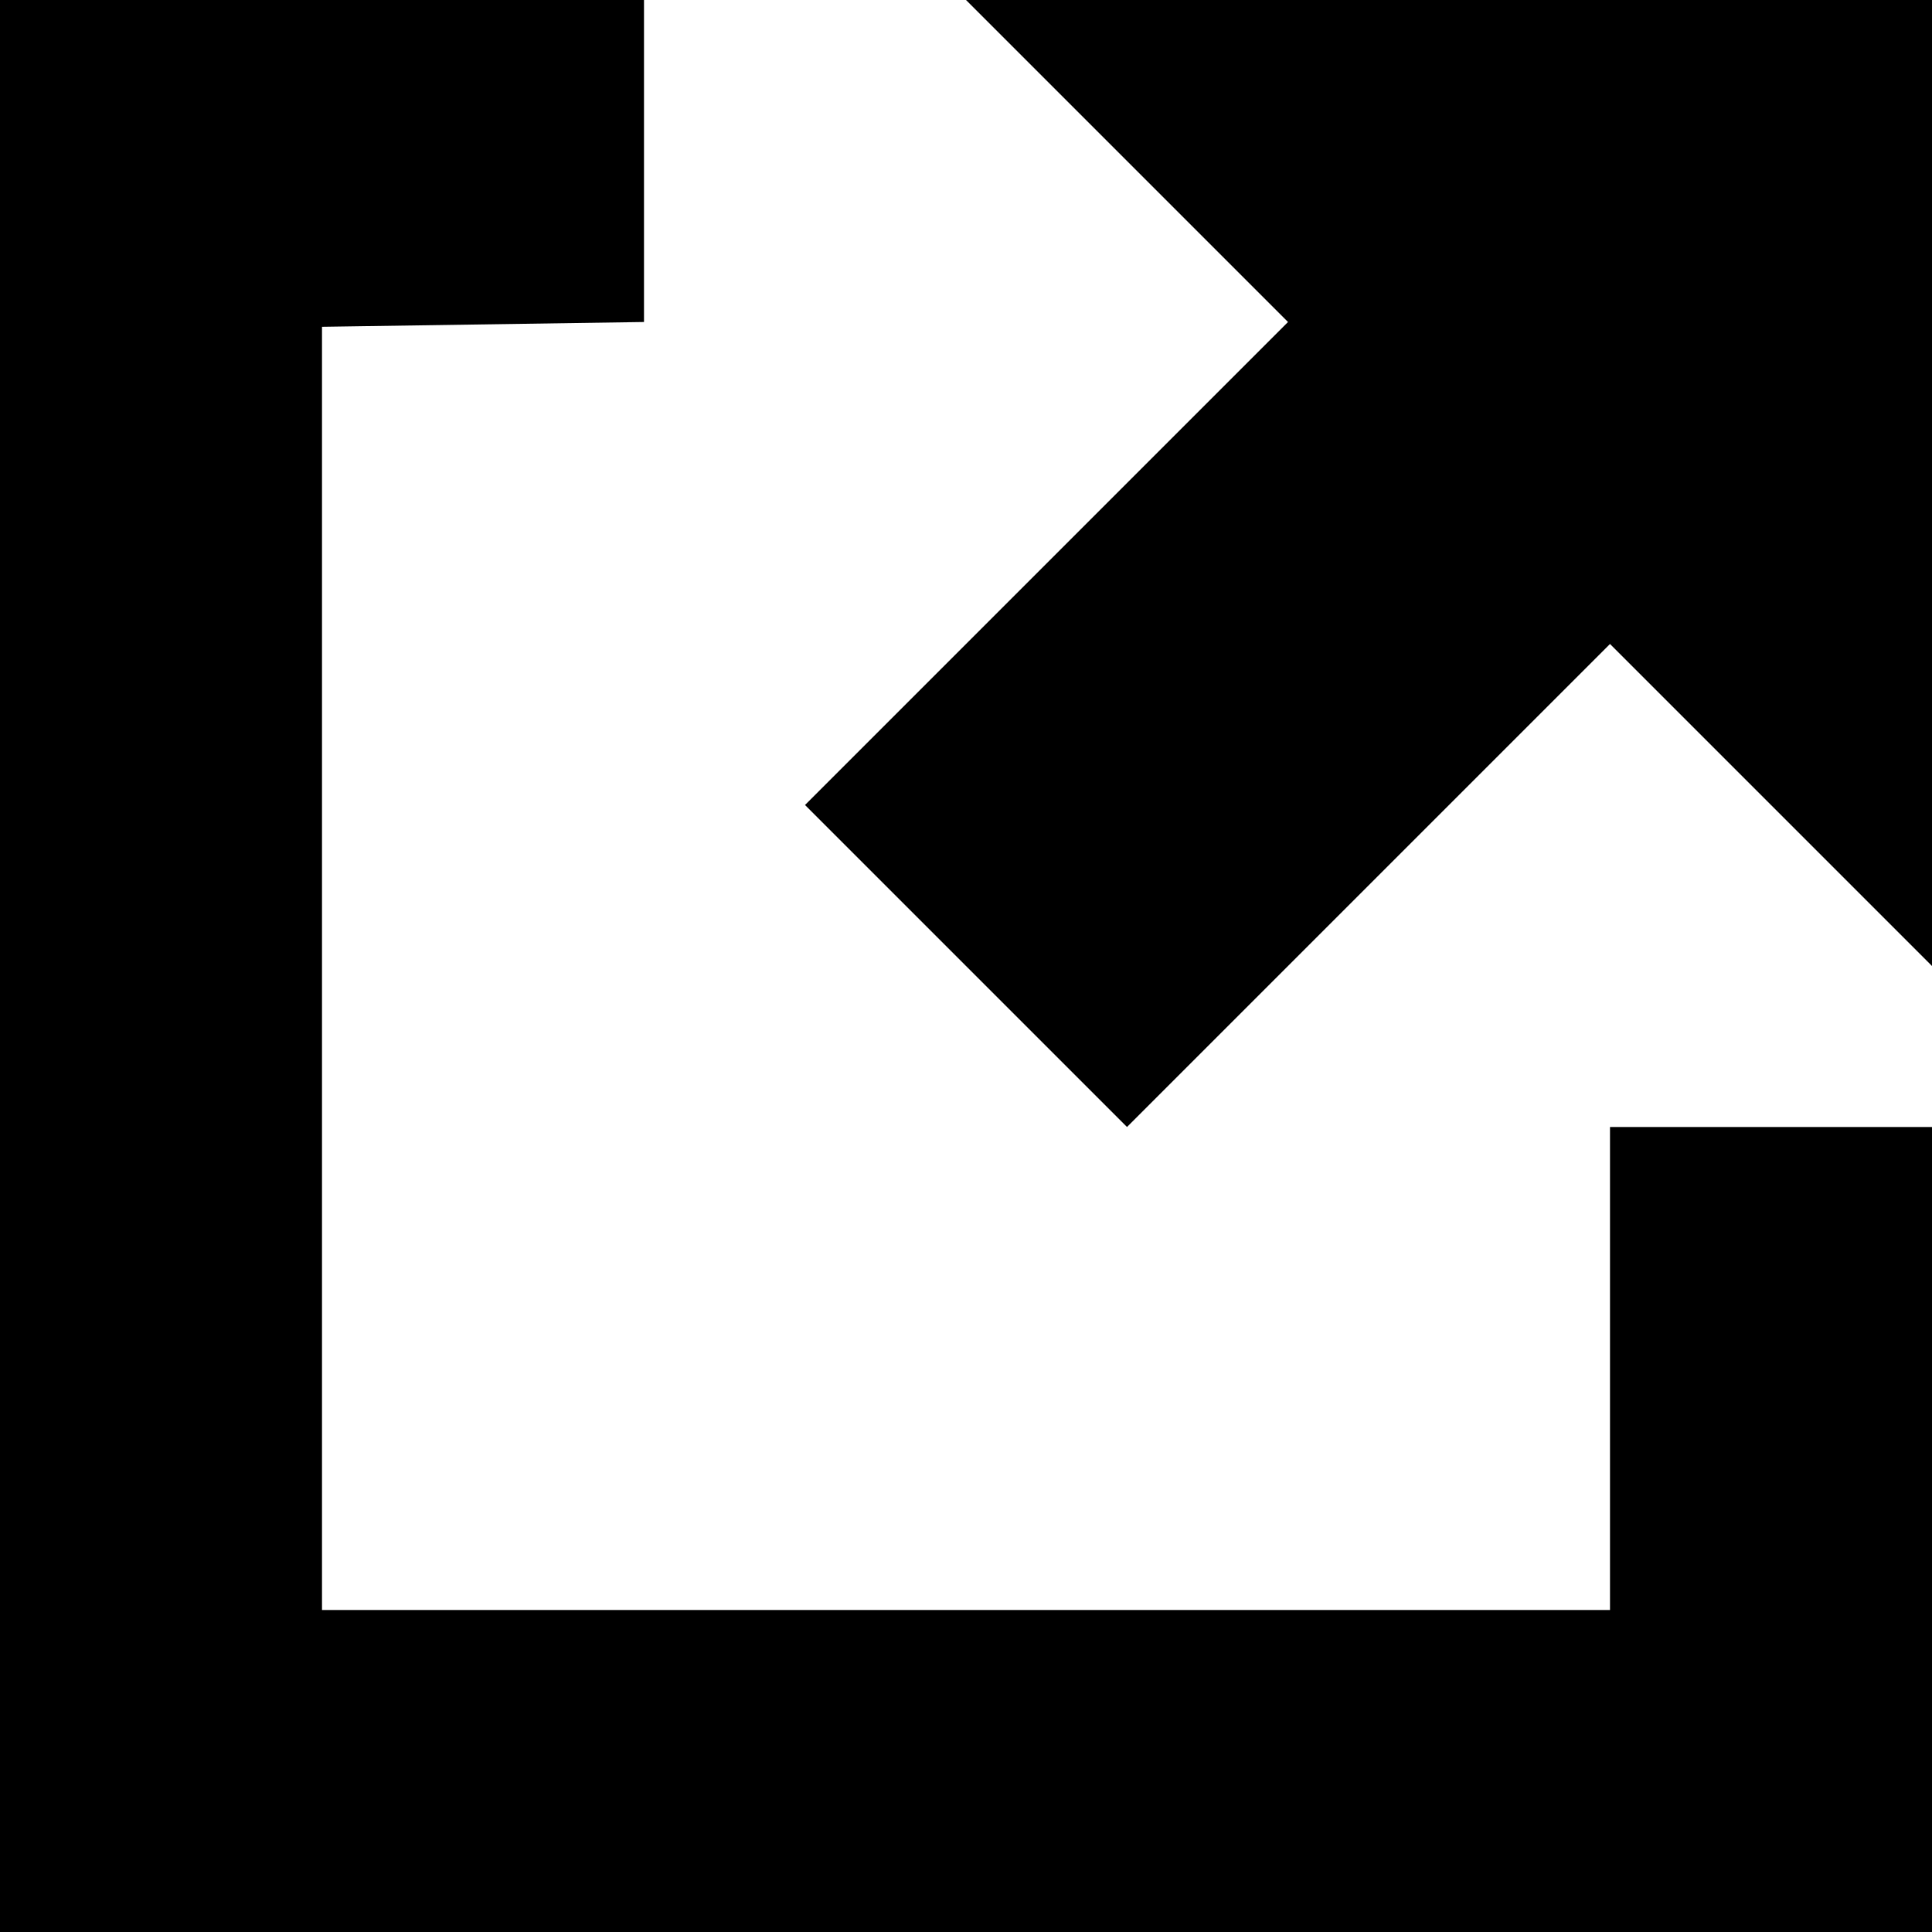
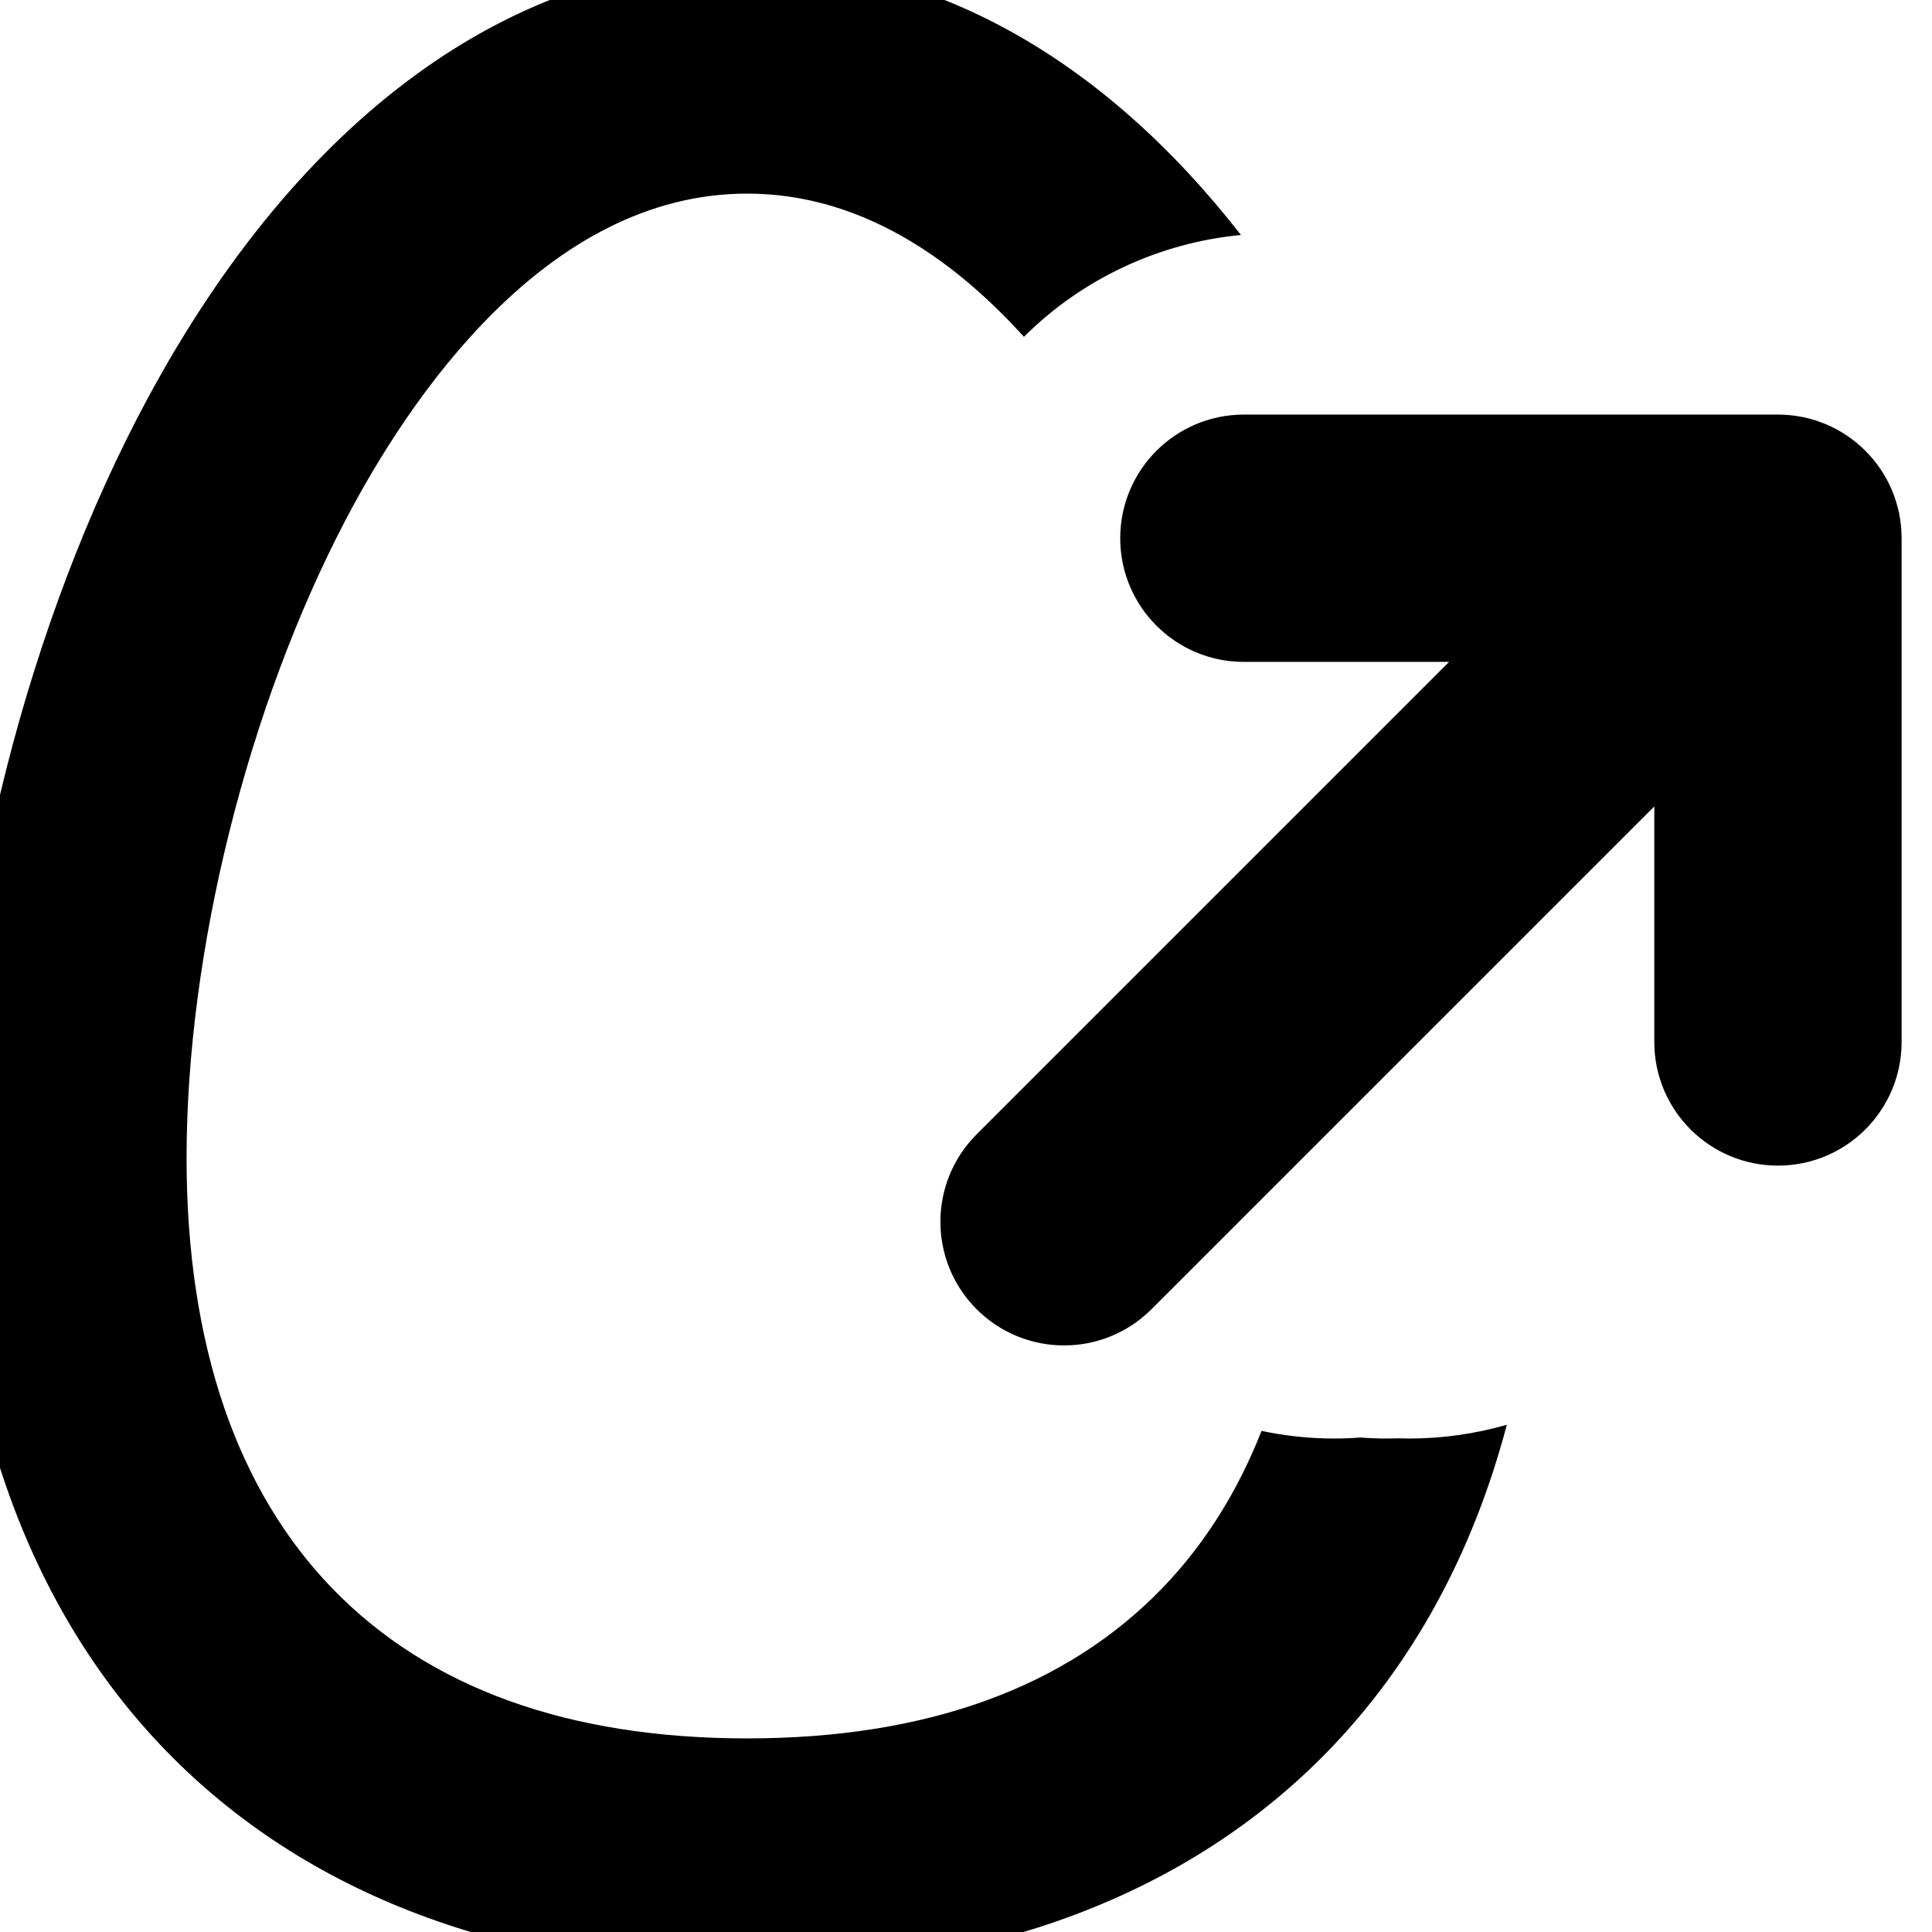
- <svg xmlns="http://www.w3.org/2000/svg" version="1.1" id="Layer_1" x="0px" y="0px" width="768px" height="768px" viewBox="0 128 768 768" enable-background="new 0 128 768 768" xml:space="preserve">
-   <path d="M640,768H128V257.906L256,256V128H0v768h768V576H640V768z M384,128l128,128L320,448l128,128l192-192l128,128V128H384z" />
+ <svg xmlns="http://www.w3.org/2000/svg" version="1.1" id="Layer_1" x="0px" y="0px" width="768px" height="768px" viewBox="0 0 768 768" enable-background="new 0 0 768 768" xml:space="preserve">
+   <path d="M555.839,571.755c-1.499,0.049-3,0.082-4.503,0.082c-3.546,0-7.082-0.139-10.6-0.408c-3.454,0.261-6.922,0.408-10.402,0.408  c-9.748,0-19.417-1.039-28.854-3.032c-9.565,24.322-22.845,45.368-39.577,62.643c-38.302,39.542-93.78,59.592-164.894,59.592  c-71.113,0-126.59-20.05-164.891-59.592c-18.717-19.323-33.129-43.354-42.835-71.426c-10.033-29.016-15.12-62.537-15.12-99.634  c0-82.018,24.23-179.245,63.236-253.741c25.359-48.433,79.817-129.685,159.61-129.685c44.936,0,81.825,25.772,110.019,56.935  c23.144-23.119,53.886-37.435,86.281-40.484c-55.011-70.569-122.957-108.613-196.3-108.613  c-93.418,0-178.091,61.712-238.421,173.768C11.347,246.312-18,361.964-18,460.388c0,97.577,29.087,179.082,84.116,235.702  c55.378,56.988,135.22,87.111,230.893,87.111c95.676,0,175.52-30.122,230.897-87.11c33.635-34.608,57.554-78.53,71.083-129.724  c-12.489,3.587-25.499,5.47-38.652,5.47C558.835,571.837,557.336,571.804,555.839,571.755z" />
+   <path d="M706.763,164.803H494.458c-27.147,0-49.154,22.008-49.154,49.155c0,27.147,22.007,49.155,49.154,49.155h81.568  L388.225,450.915c-19.196,19.195-19.196,50.319,0,69.515c9.598,9.598,22.178,14.397,34.758,14.397s25.159-4.8,34.757-14.397  l199.868-199.868v93.634c0,27.147,22.008,49.154,49.155,49.154s49.155-22.007,49.155-49.154V213.958  C755.918,186.811,733.91,164.803,706.763,164.803z" />
</svg>
